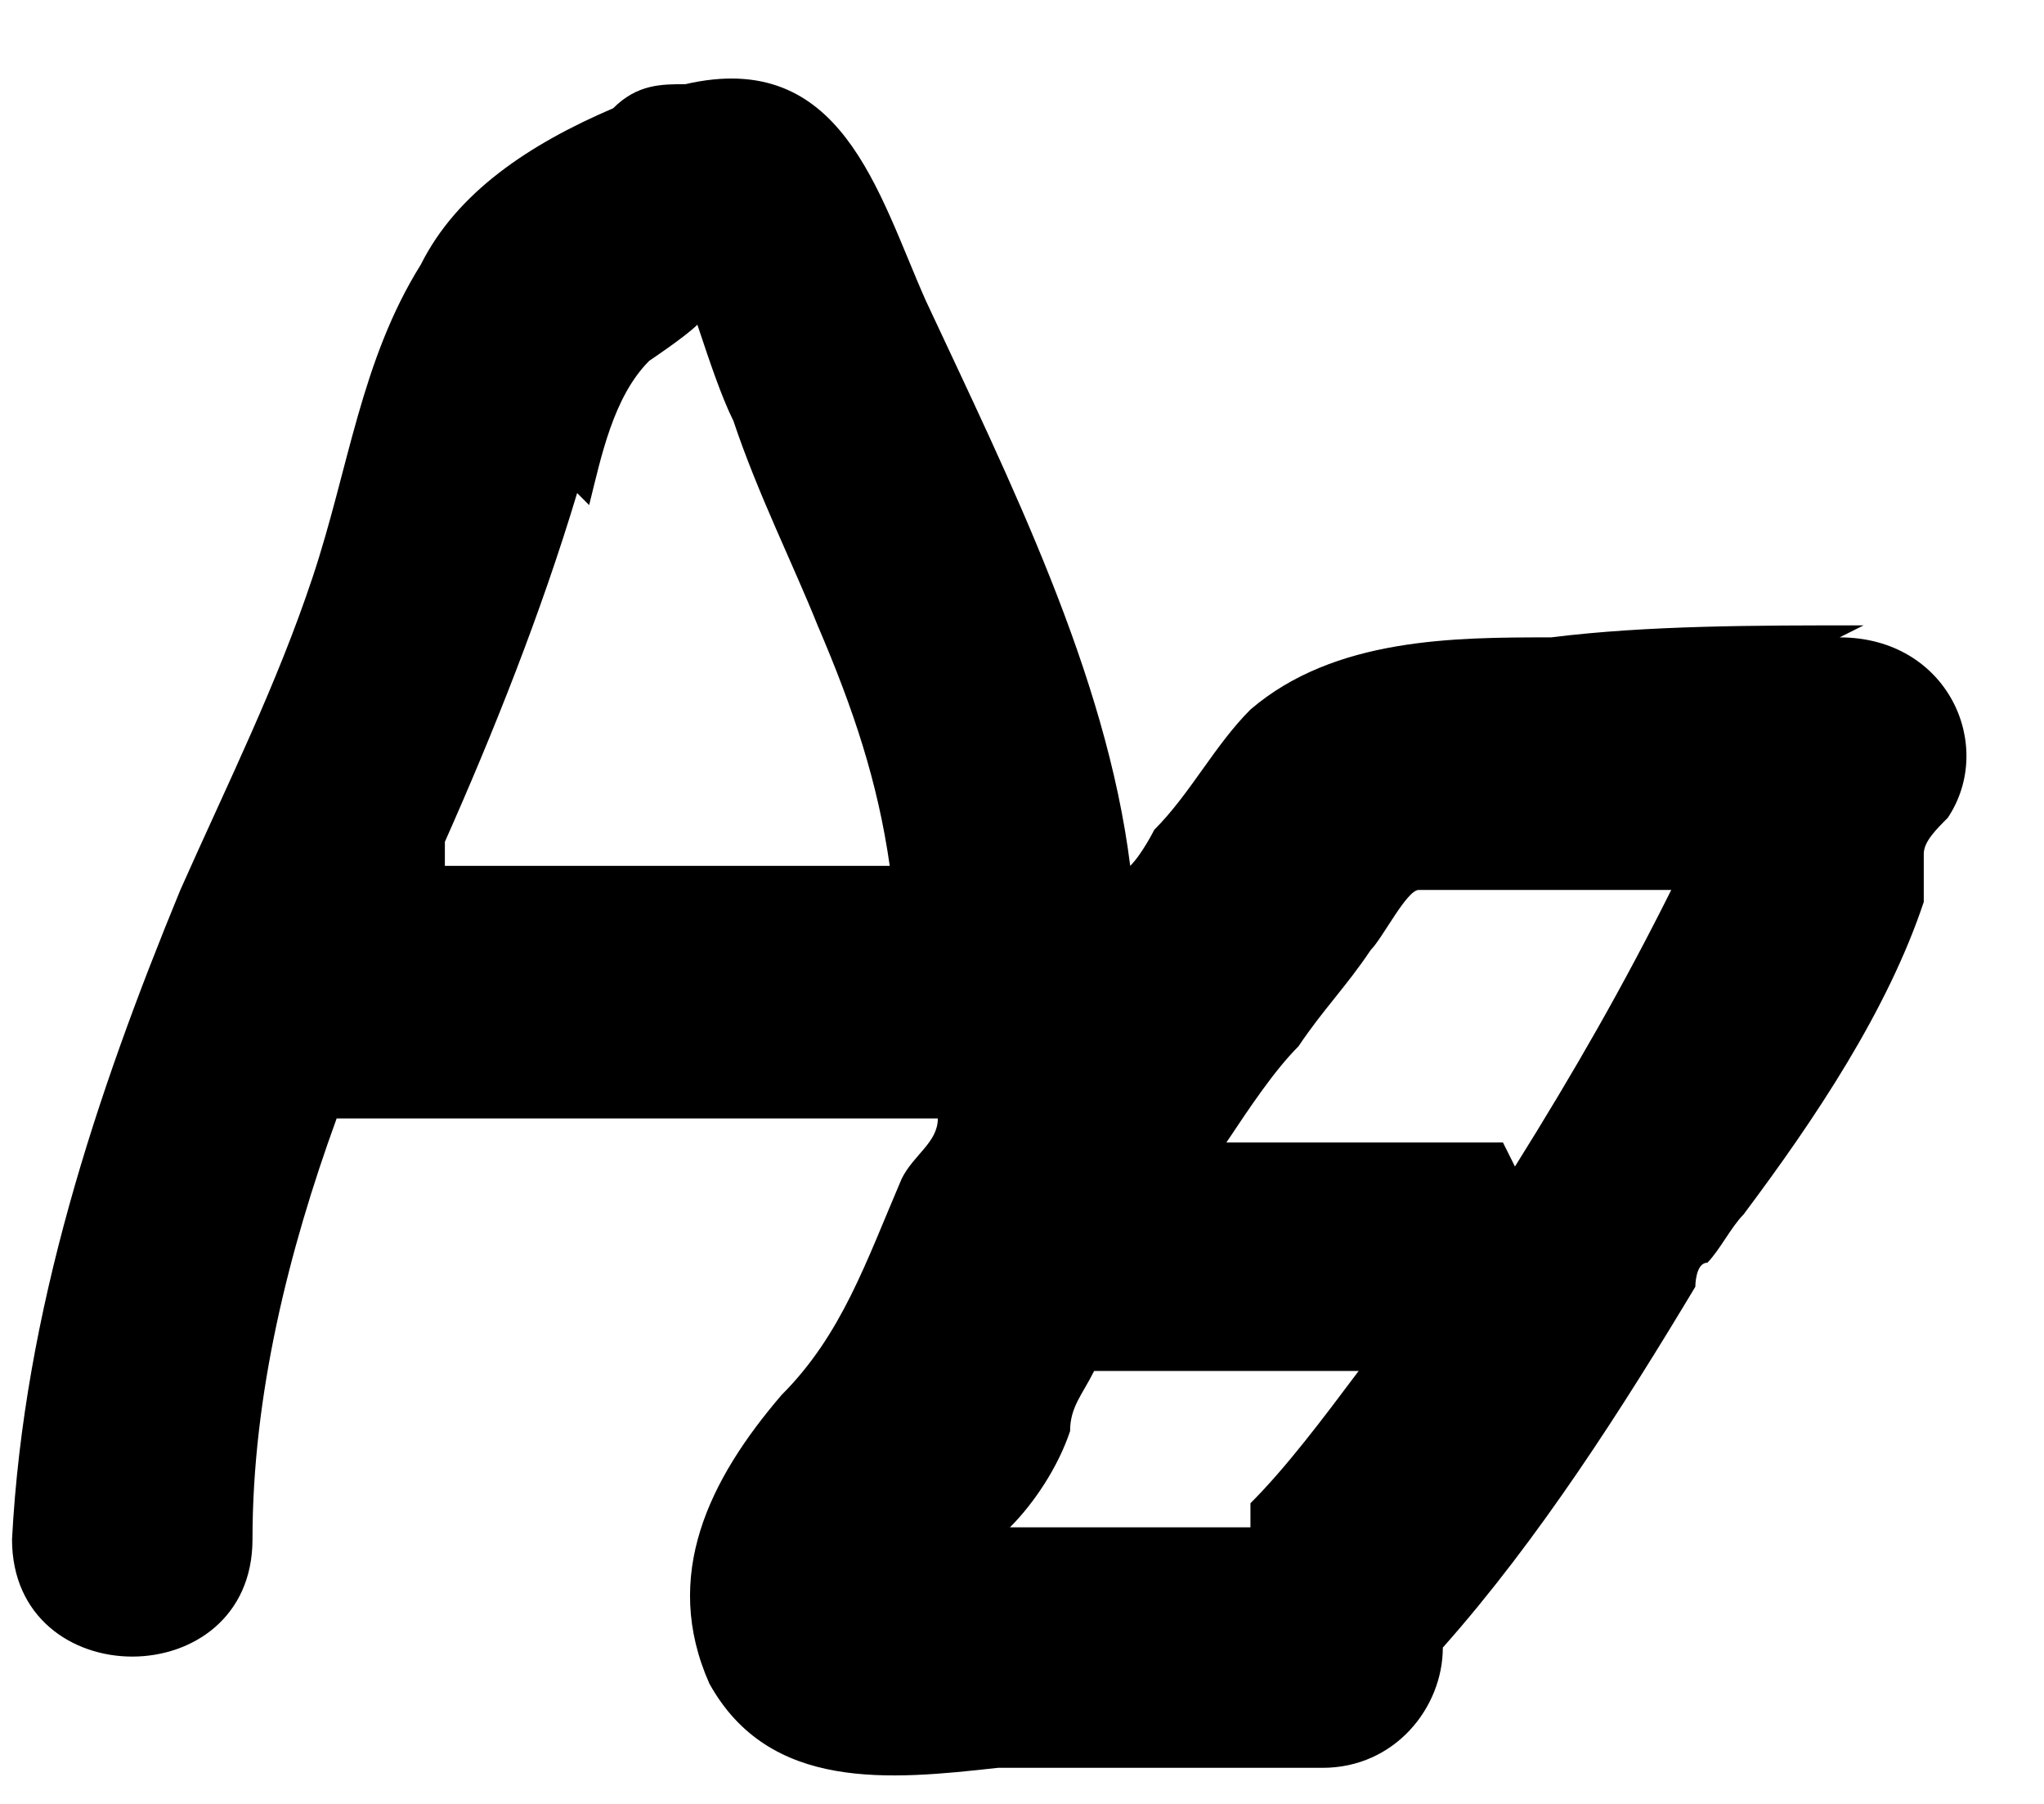
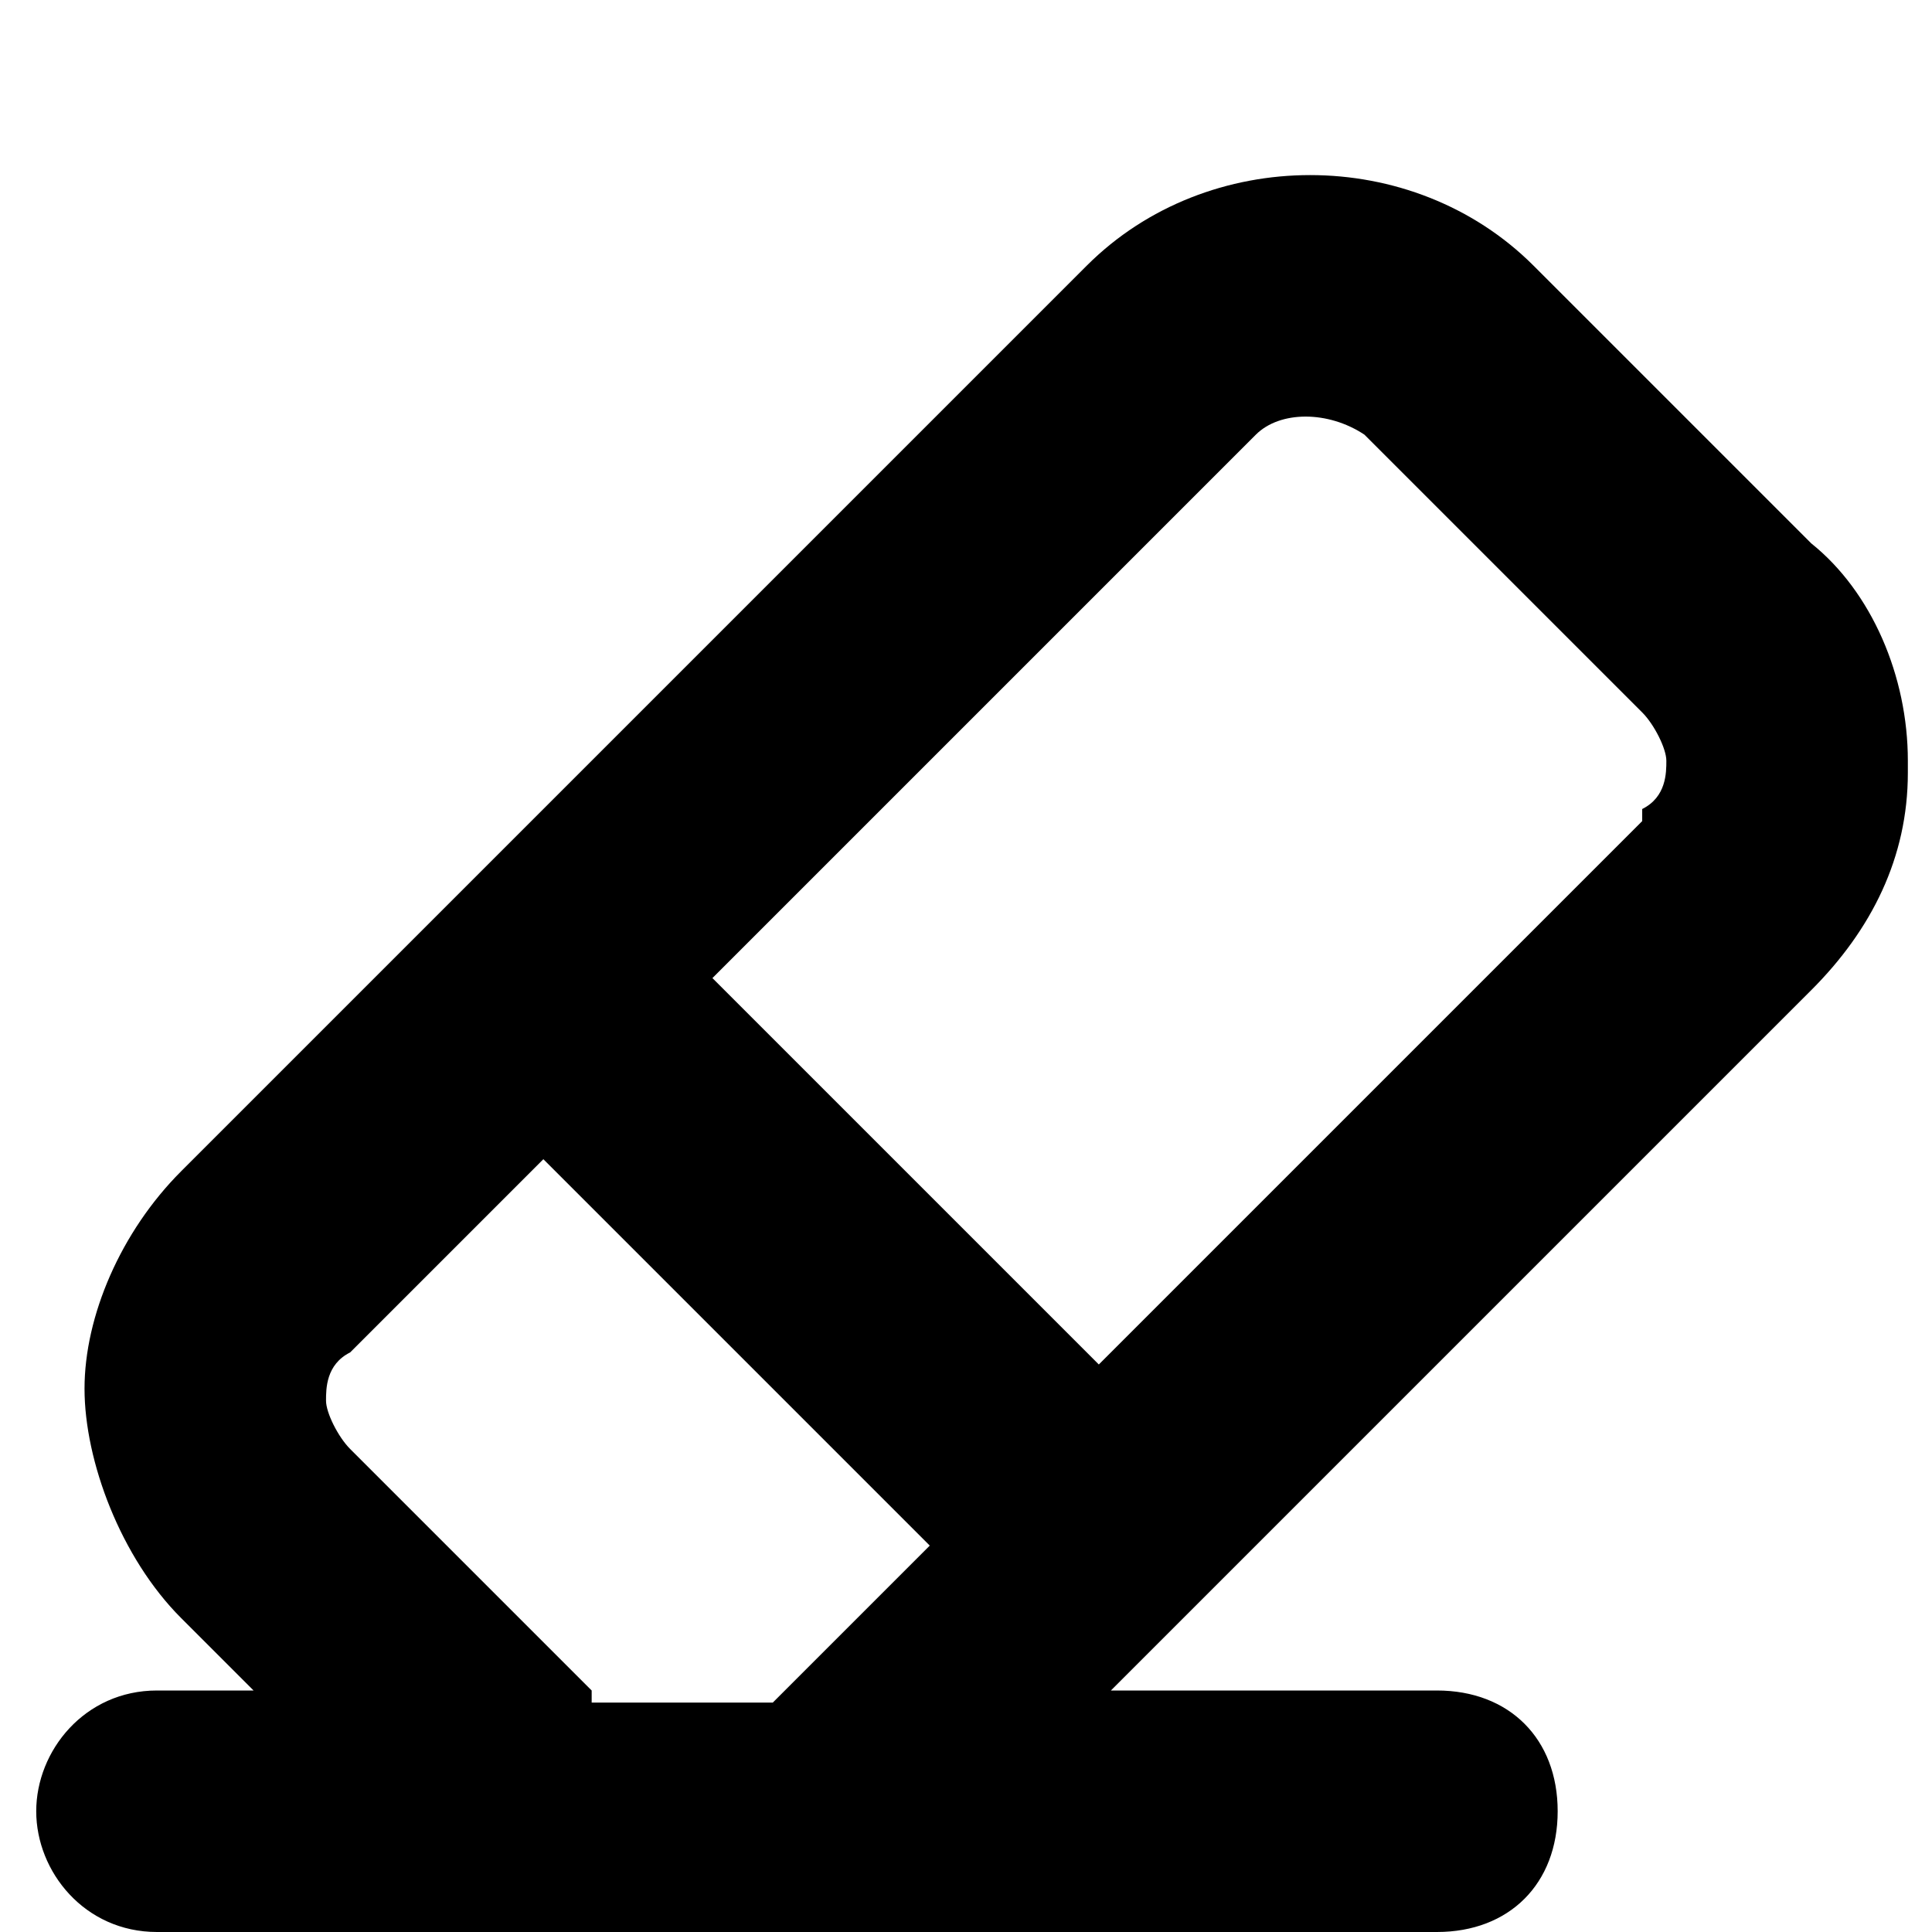
- <svg xmlns="http://www.w3.org/2000/svg" id="Layer_1" version="1.1" viewBox="0 0 17 15">
-   <path d="M15.5,5.2c-.9,0-1.8,0-2.6.1-.8,0-1.8,0-2.5.6-.3.3-.5.7-.8,1,0,0-.1.2-.2.3-.2-1.6-1-3.2-1.7-4.7-.4-.9-.7-2.1-2-1.8,0,0,0,0,0,0-.2,0-.4,0-.6.2-.7.3-1.3.7-1.6,1.3-.5.8-.6,1.7-.9,2.6-.3.9-.7,1.7-1.1,2.6-.7,1.7-1.3,3.5-1.4,5.4,0,1.3,2,1.3,2,0,0-1.2.3-2.4.7-3.5,0,0,0,0,.1,0,1.6,0,3.2,0,4.9,0,0,.2-.2.3-.3.5-.3.7-.5,1.3-1,1.8-.6.7-1,1.5-.6,2.4.5.9,1.5.8,2.4.7.9,0,1.8,0,2.7,0,.6,0,1-.5,1-1,.8-.9,1.5-2,2.1-3,0,0,0-.2.1-.2.1-.1.2-.3.3-.4.6-.8,1.2-1.7,1.5-2.6,0-.1,0-.3,0-.4,0-.1.1-.2.2-.3.4-.6,0-1.5-.9-1.5ZM4.9,4.2c.1-.4.2-.9.5-1.2,0,0,.3-.2.4-.3.1.3.2.6.3.8.2.6.5,1.2.7,1.7.3.7.5,1.3.6,2-1.2,0-2.5,0-3.7,0,0,0,0-.1,0-.2.4-.9.8-1.9,1.1-2.9ZM10.4,12.6s0,0,0,.1c-.4,0-.9,0-1.3,0-.2,0-.5,0-.7,0,0,0,0,0,0,0,.2-.2.4-.5.5-.8,0-.2.1-.3.2-.5.1,0,.2,0,.3,0h1.9c-.3.4-.6.8-.9,1.1ZM12.5,9.5s0,0,0,0h-2.3c.2-.3.4-.6.6-.8.2-.3.4-.5.6-.8.1-.1.3-.5.4-.5,0,0,.5,0,.7,0,.3,0,.7,0,1,0,.1,0,.3,0,.4,0-.4.8-.8,1.5-1.3,2.3Z" />
+ <svg xmlns="http://www.w3.org/2000/svg" id="Layer_1" version="1.1" viewBox="0 0 16 16">
+   <path d="M15.8,6.3c0-.7-.3-1.4-.8-1.8l-2.3-2.3c-1-1-2.7-1-3.7,0L1.5,9.7c-.5.5-.8,1.2-.8,1.8s.3,1.4.8,1.9l.6.6h-.8c-.6,0-1,.5-1,1s.4,1,1,1h10.6c.6,0,1-.4,1-1s-.4-1-1-1h-2.7l5.8-5.8c.5-.5.8-1.1.8-1.8ZM4.9,14l-2-2c-.1-.1-.2-.3-.2-.4s0-.3.2-.4l1.6-1.6,3.2,3.2-1.3,1.3h-1.5ZM13.6,6.8l-4.5,4.5-3.2-3.2,4.5-4.5c.2-.2.6-.2.9,0l2.3,2.3c.1.1.2.3.2.4s0,.3-.2.4Z" />
</svg>
